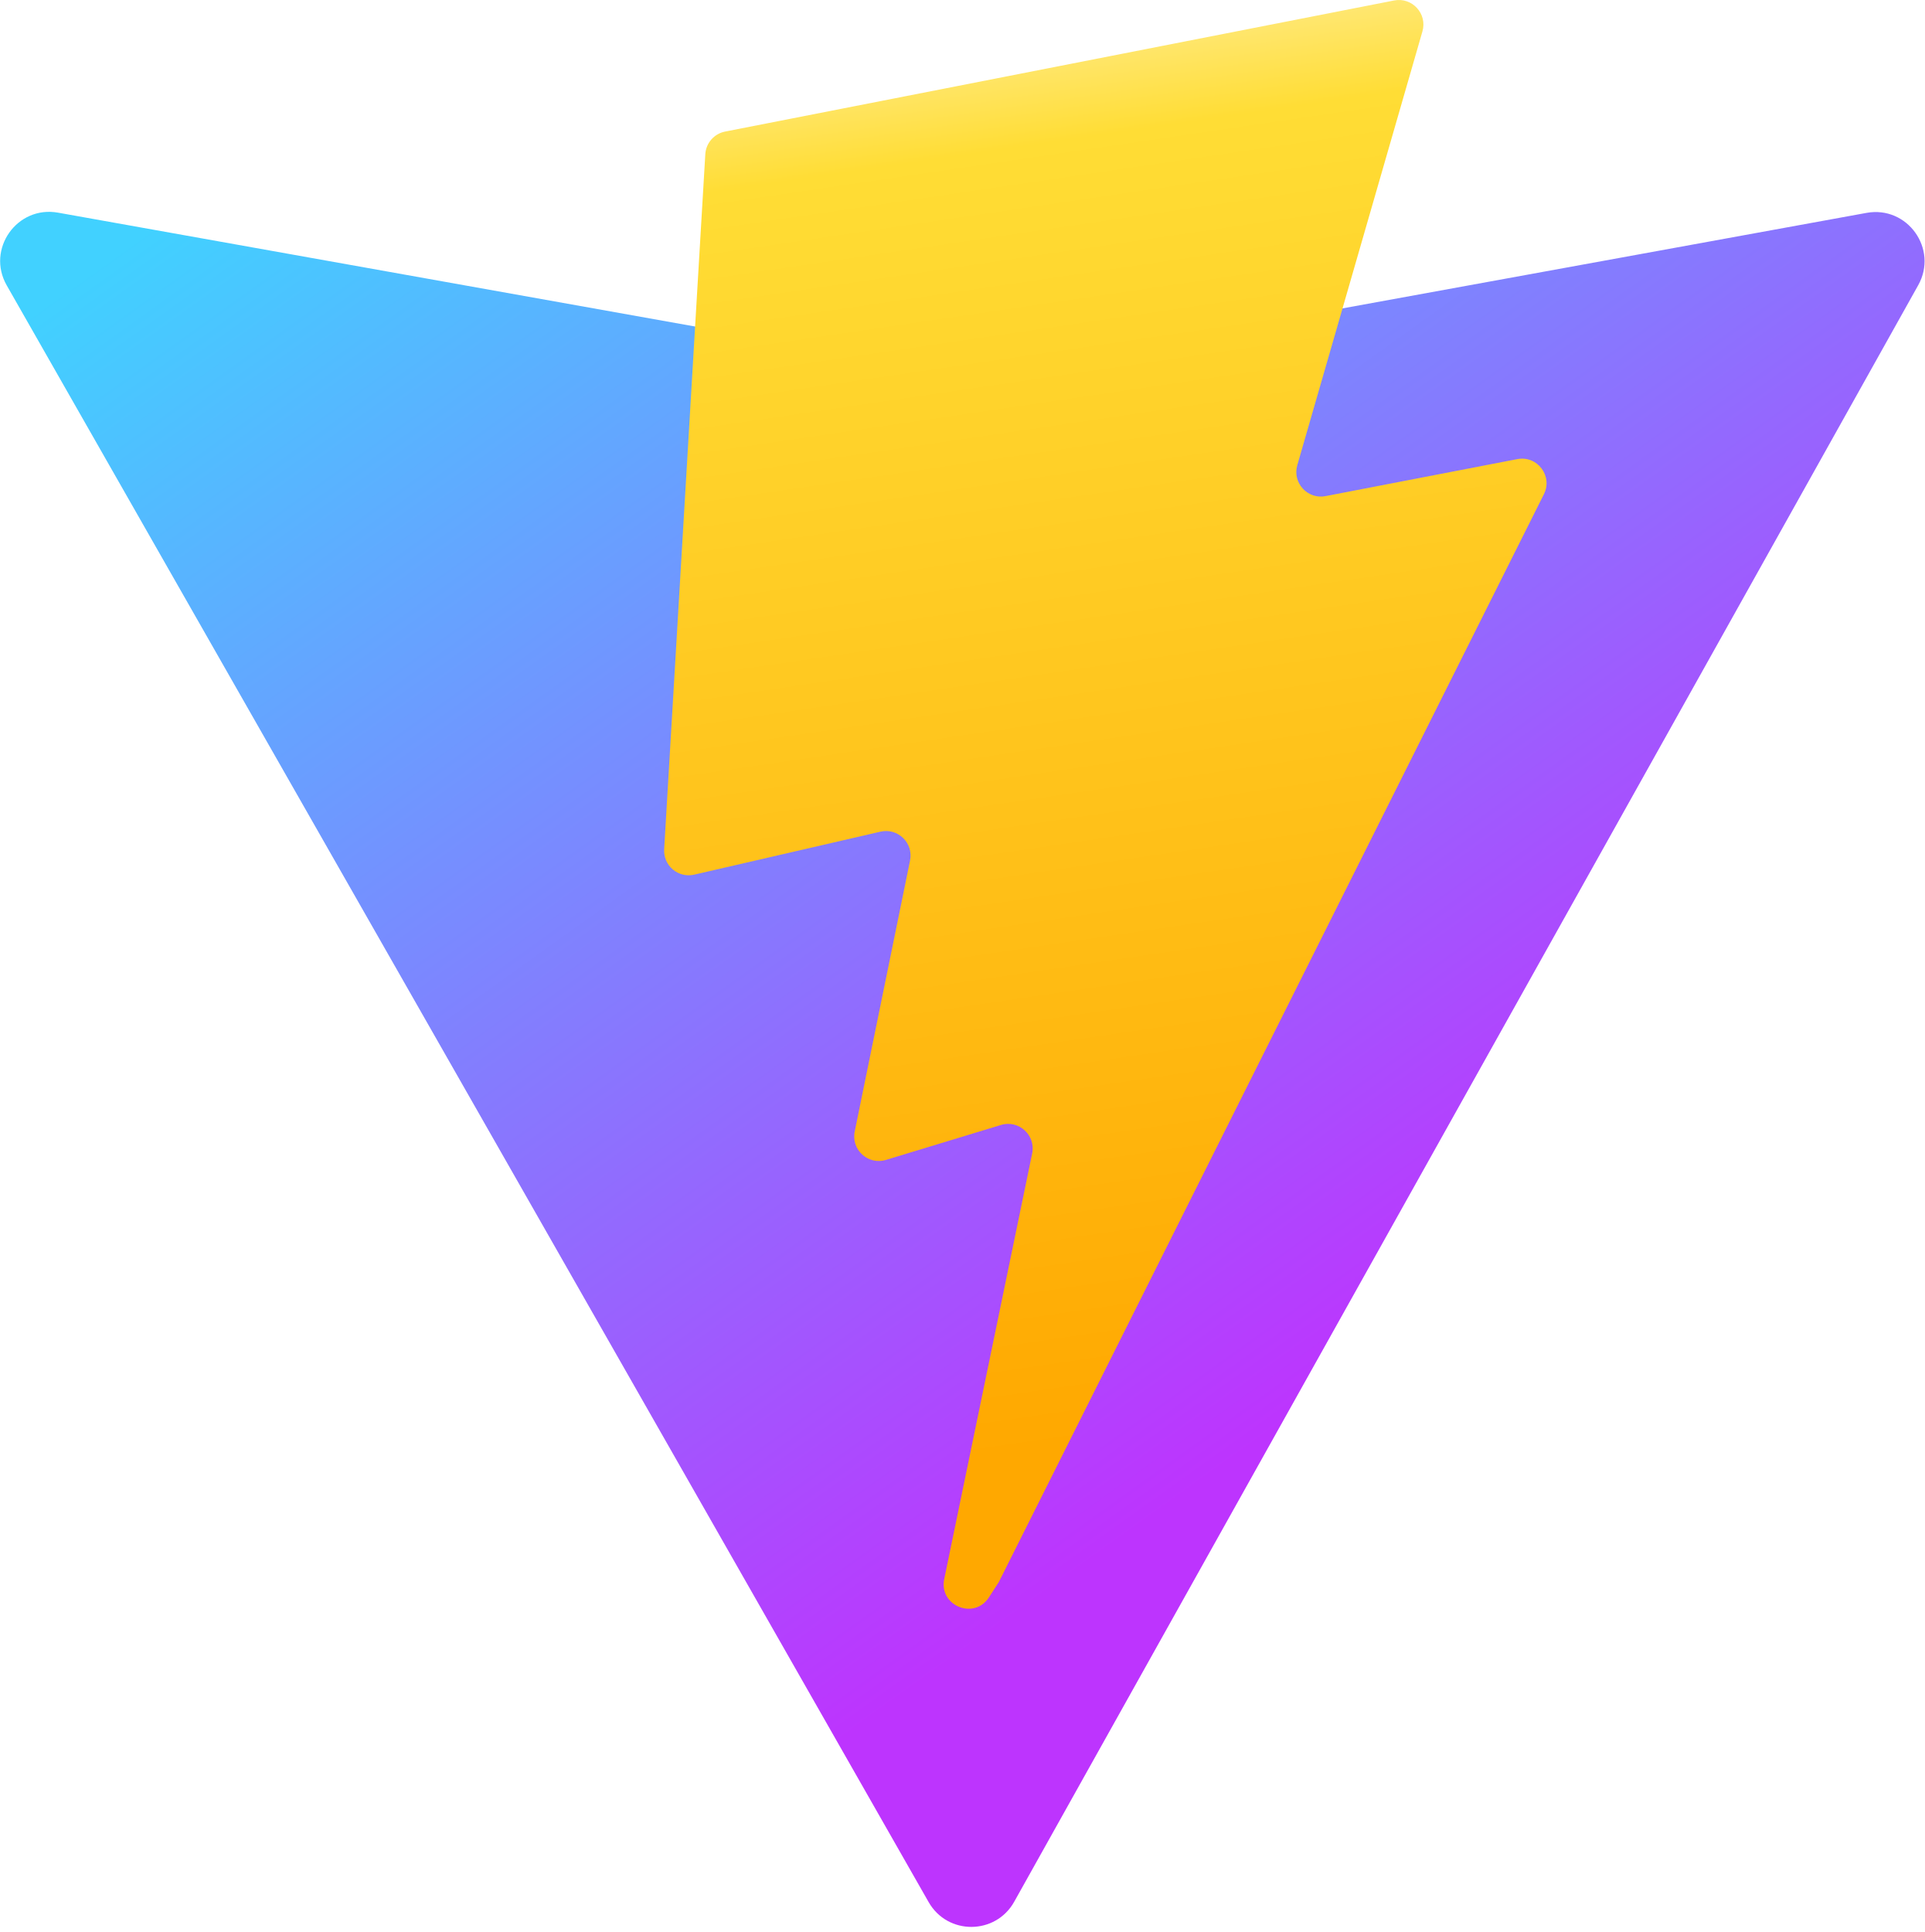
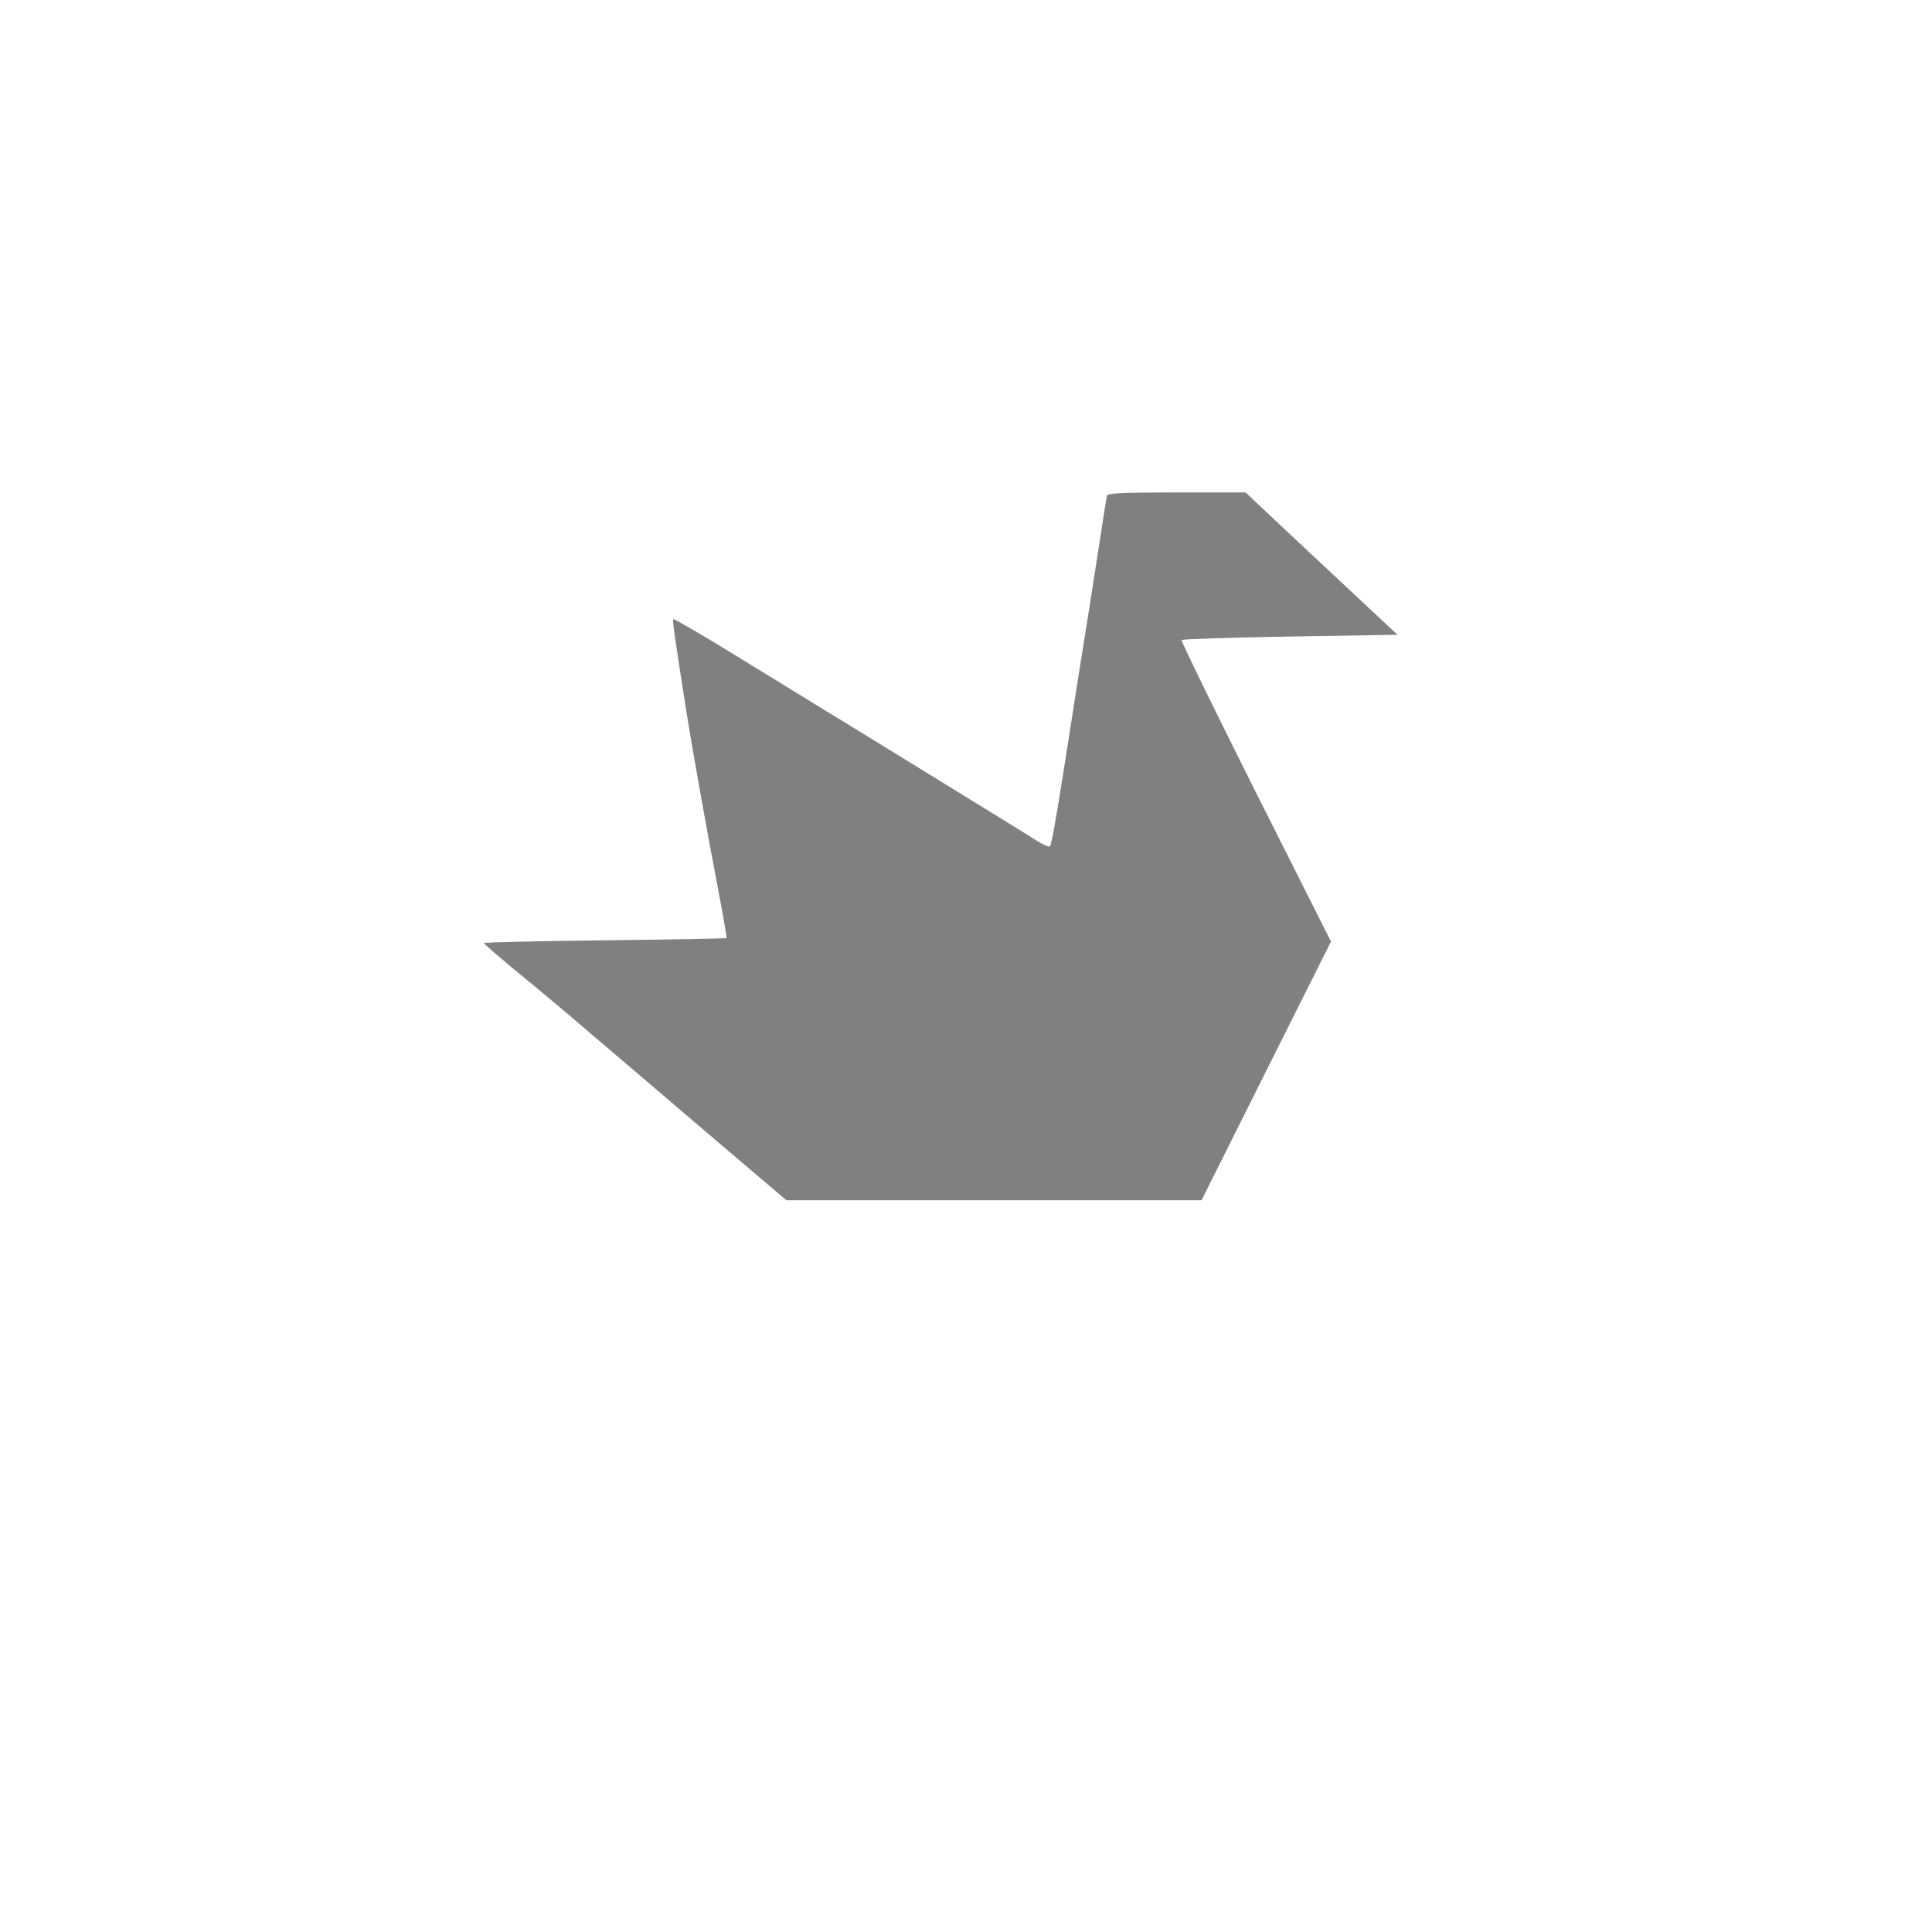
- <svg xmlns="http://www.w3.org/2000/svg" aria-hidden="true" role="img" class="iconify iconify--logos" width="31.88" height="32" preserveAspectRatio="xMidYMid meet" viewBox="0 0 256 257">
-   <defs>
-     <linearGradient id="IconifyId1813088fe1fbc01fb466" x1="-.828%" x2="57.636%" y1="7.652%" y2="78.411%">
-       <stop offset="0%" stop-color="#41D1FF" />
-       <stop offset="100%" stop-color="#BD34FE" />
-     </linearGradient>
-     <linearGradient id="IconifyId1813088fe1fbc01fb467" x1="43.376%" x2="50.316%" y1="2.242%" y2="89.03%">
-       <stop offset="0%" stop-color="#FFEA83" />
-       <stop offset="8.333%" stop-color="#FFDD35" />
-       <stop offset="100%" stop-color="#FFA800" />
-     </linearGradient>
-   </defs>
-   <path fill="url(#IconifyId1813088fe1fbc01fb466)" d="M255.153 37.938L134.897 252.976c-2.483 4.44-8.862 4.466-11.382.048L.875 37.958c-2.746-4.814 1.371-10.646 6.827-9.67l120.385 21.517a6.537 6.537 0 0 0 2.322-.004l117.867-21.483c5.438-.991 9.574 4.796 6.877 9.62Z" />
-   <path fill="url(#IconifyId1813088fe1fbc01fb467)" d="M185.432.063L96.44 17.501a3.268 3.268 0 0 0-2.634 3.014l-5.474 92.456a3.268 3.268 0 0 0 3.997 3.378l24.777-5.718c2.318-.535 4.413 1.507 3.936 3.838l-7.361 36.047c-.495 2.426 1.782 4.5 4.151 3.78l15.304-4.649c2.372-.72 4.652 1.36 4.15 3.788l-11.698 56.621c-.732 3.542 3.979 5.473 5.943 2.437l1.313-2.028l72.516-144.72c1.215-2.423-.88-5.186-3.54-4.672l-25.505 4.922c-2.396.462-4.435-1.77-3.759-4.114l16.646-57.705c.677-2.35-1.37-4.583-3.769-4.113Z" />
+ <svg xmlns="http://www.w3.org/2000/svg" version="1.0" width="1000" height="1000" viewBox="0 0 767 640" preserveAspectRatio="xMidYMid meet">
+   <g transform="translate(0,640) scale(0.1,-0.1)" fill="#808080" stroke="none">
+     <path d="M4395 5068 c-2 -7 -13 -74 -24 -148 -34 -222 -58 -373 -96 -610 -19 -124 -42 -268 -50 -320 -36 -228 -51 -309 -57 -315 -3 -4 -26 6 -50 21 -23 15 -88 55 -143 89 -55 34 -201 124 -325 200 -124 76 -292 180 -375 230 -82 51 -251 154 -373 229 -123 76 -226 135 -229 133 -4 -4 3 -56 52 -367 21 -135 82 -477 124 -695 21 -110 37 -202 35 -204 -2 -2 -219 -6 -484 -9 -264 -3 -480 -8 -479 -11 0 -3 66 -60 146 -126 81 -66 210 -174 287 -241 78 -66 282 -240 454 -387 l314 -267 824 0 824 0 257 514 257 513 -300 596 c-164 327 -296 598 -293 601 3 4 198 10 432 14 l425 7 -214 200 c-118 110 -253 237 -301 282 l-88 83 -273 0 c-209 0 -274 -3 -277 -12z" />
+   </g>
</svg>
